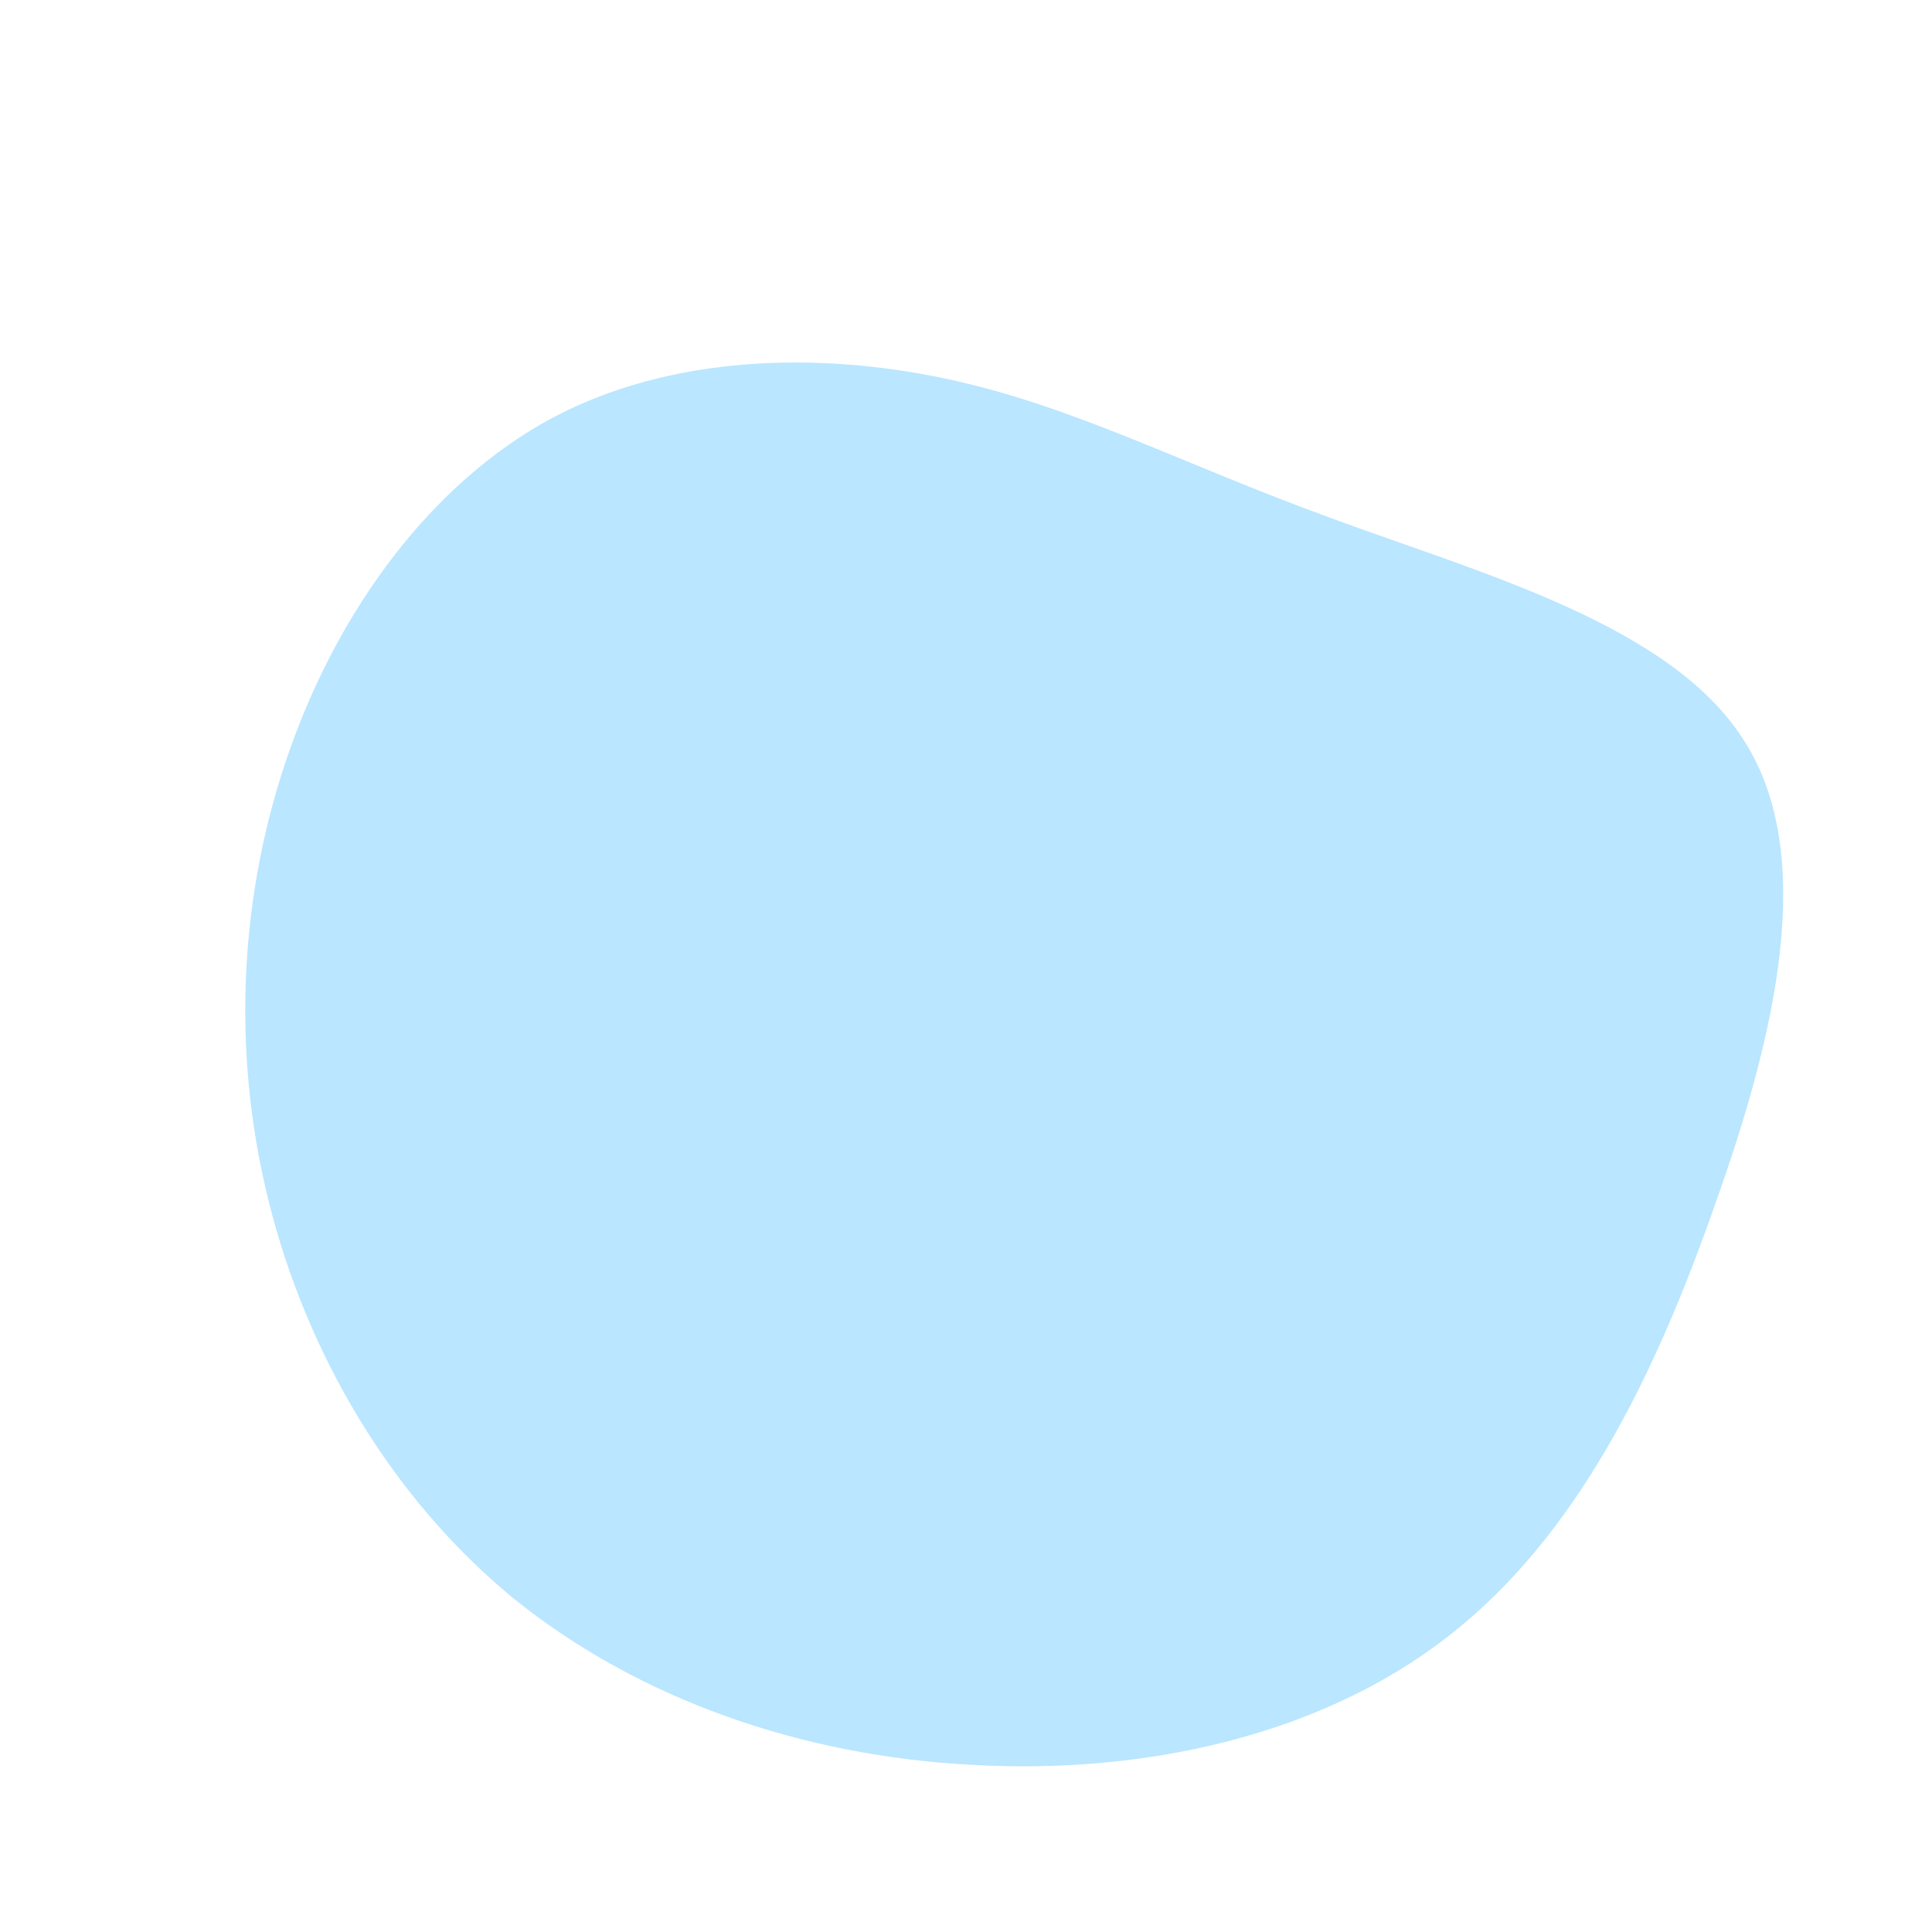
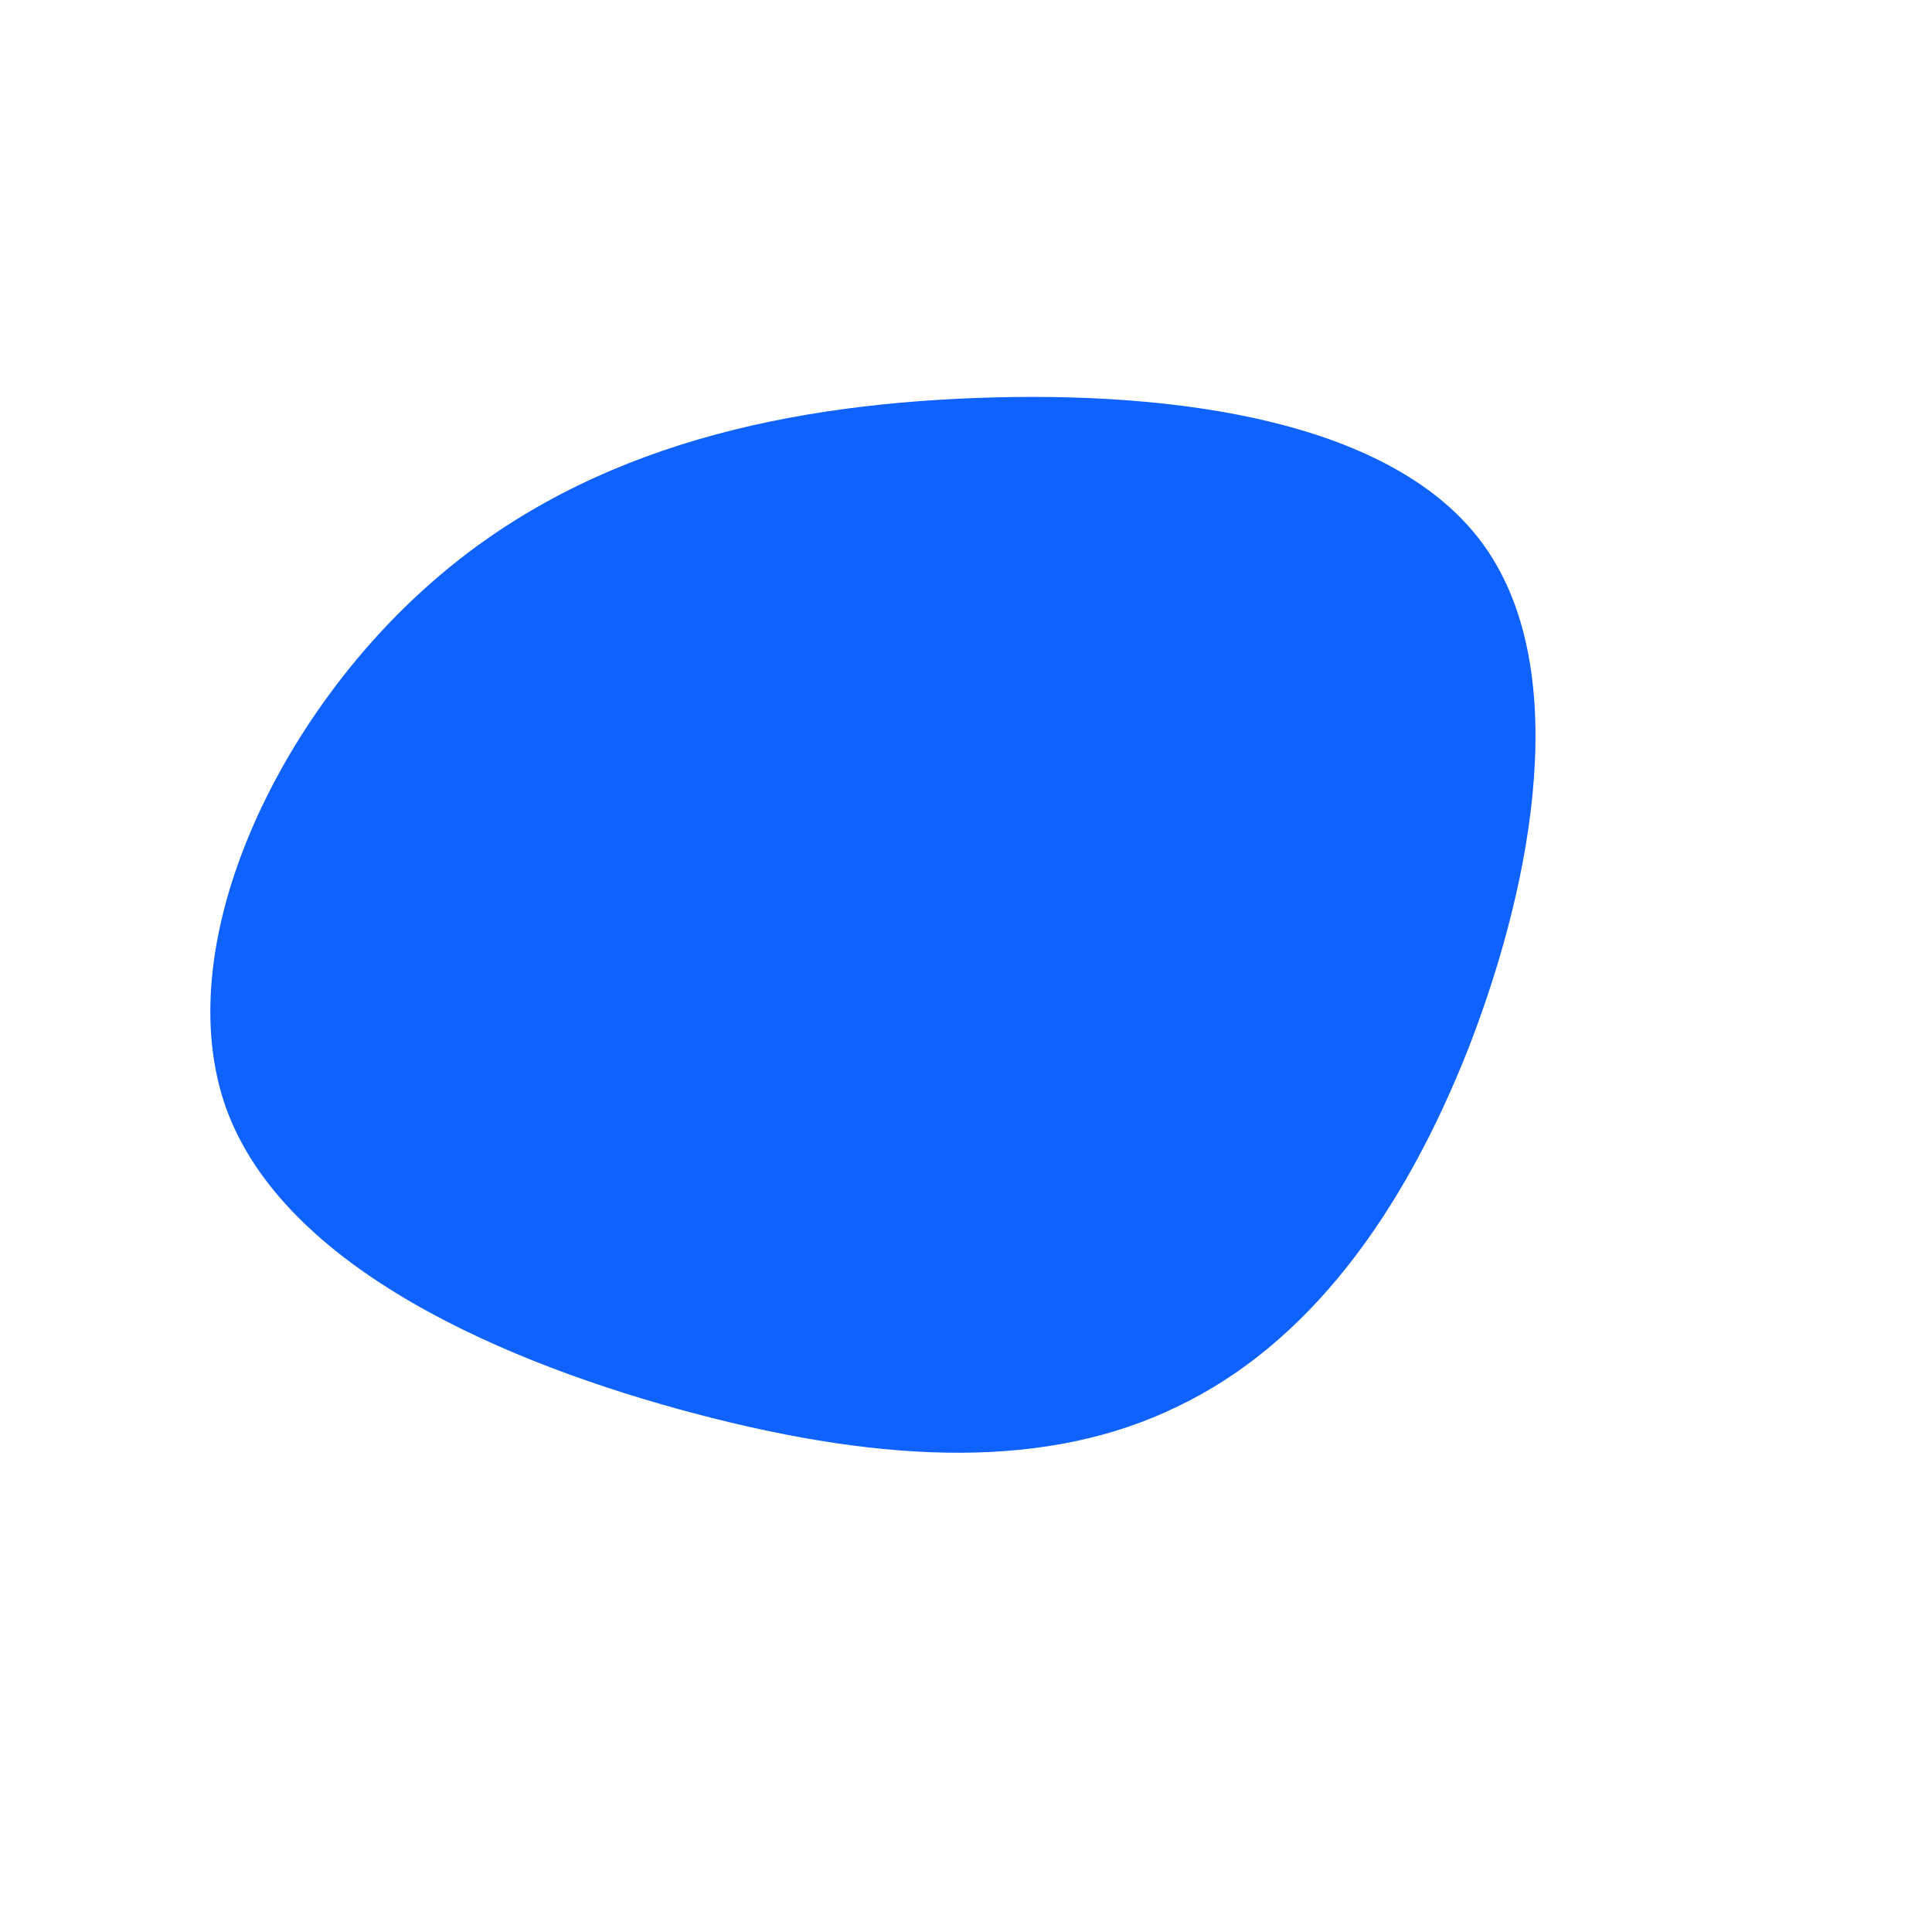
<svg xmlns="http://www.w3.org/2000/svg" viewBox="0 0 200 200">
-   <path fill="#BAE6FF" d="M37.7,-46.4C53.1,-40.7,72.9,-35.4,80.5,-23.4C88.2,-11.5,83.8,7.2,77.5,24.8C71.3,42.5,63.2,59.1,49.9,69.4C36.7,79.7,18.4,83.7,0.7,82.7C-17,81.8,-33.9,75.9,-46.8,65.5C-59.6,55,-68.3,40,-72.2,24.3C-76.1,8.6,-75.2,-7.7,-70,-22.4C-64.8,-37.1,-55.3,-50,-42.9,-56.7C-30.5,-63.3,-15.3,-63.6,-2.1,-60.8C11.1,-58,22.3,-52,37.7,-46.4Z" transform="translate(100 100)" />
+   <path fill="#0F62FE" d="M53.5,-43.7C62.7,-31.1,58.9,-9.3,52.1,8.3C45.2,25.9,35.3,39.2,21.9,45.6C8.6,52.1,-8,51.6,-27.8,46.4C-47.6,41.2,-70.6,31.3,-76.6,14.7C-82.5,-1.9,-71.6,-25.1,-56,-39.1C-40.4,-53.2,-20.2,-58,1,-58.8C22.2,-59.6,44.3,-56.3,53.5,-43.7Z" transform="translate(100 100)" />
</svg>
